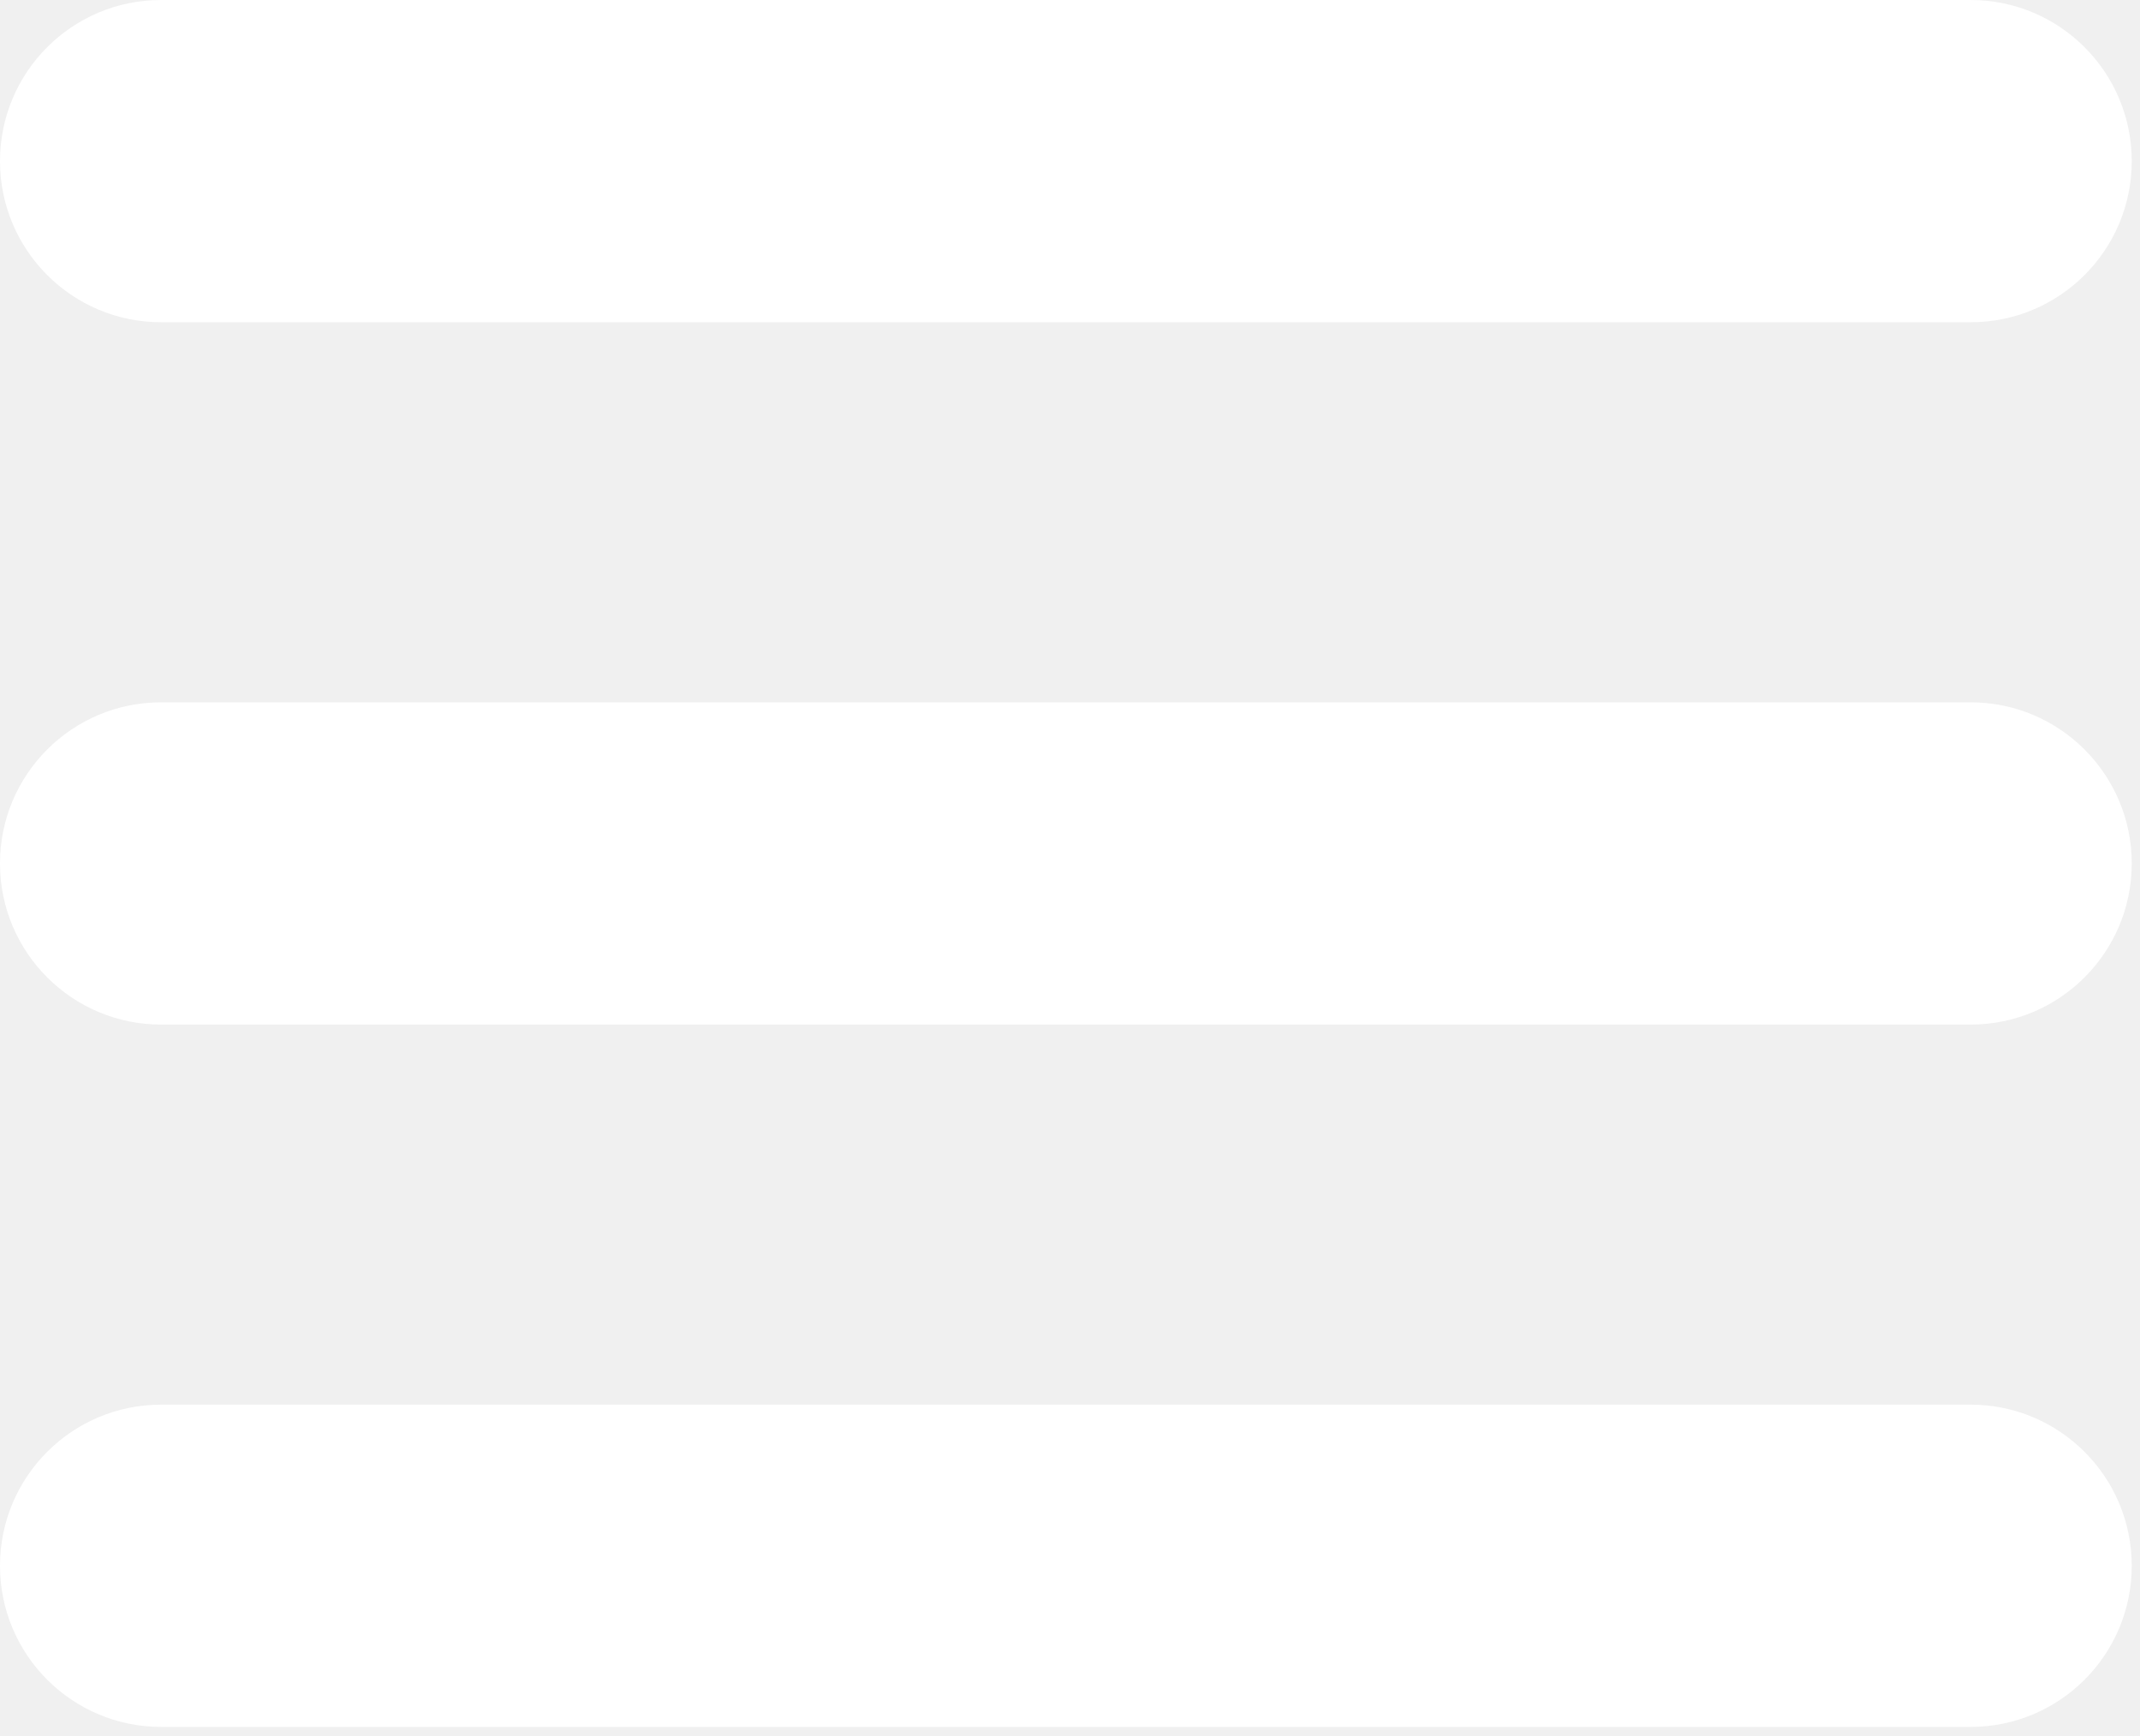
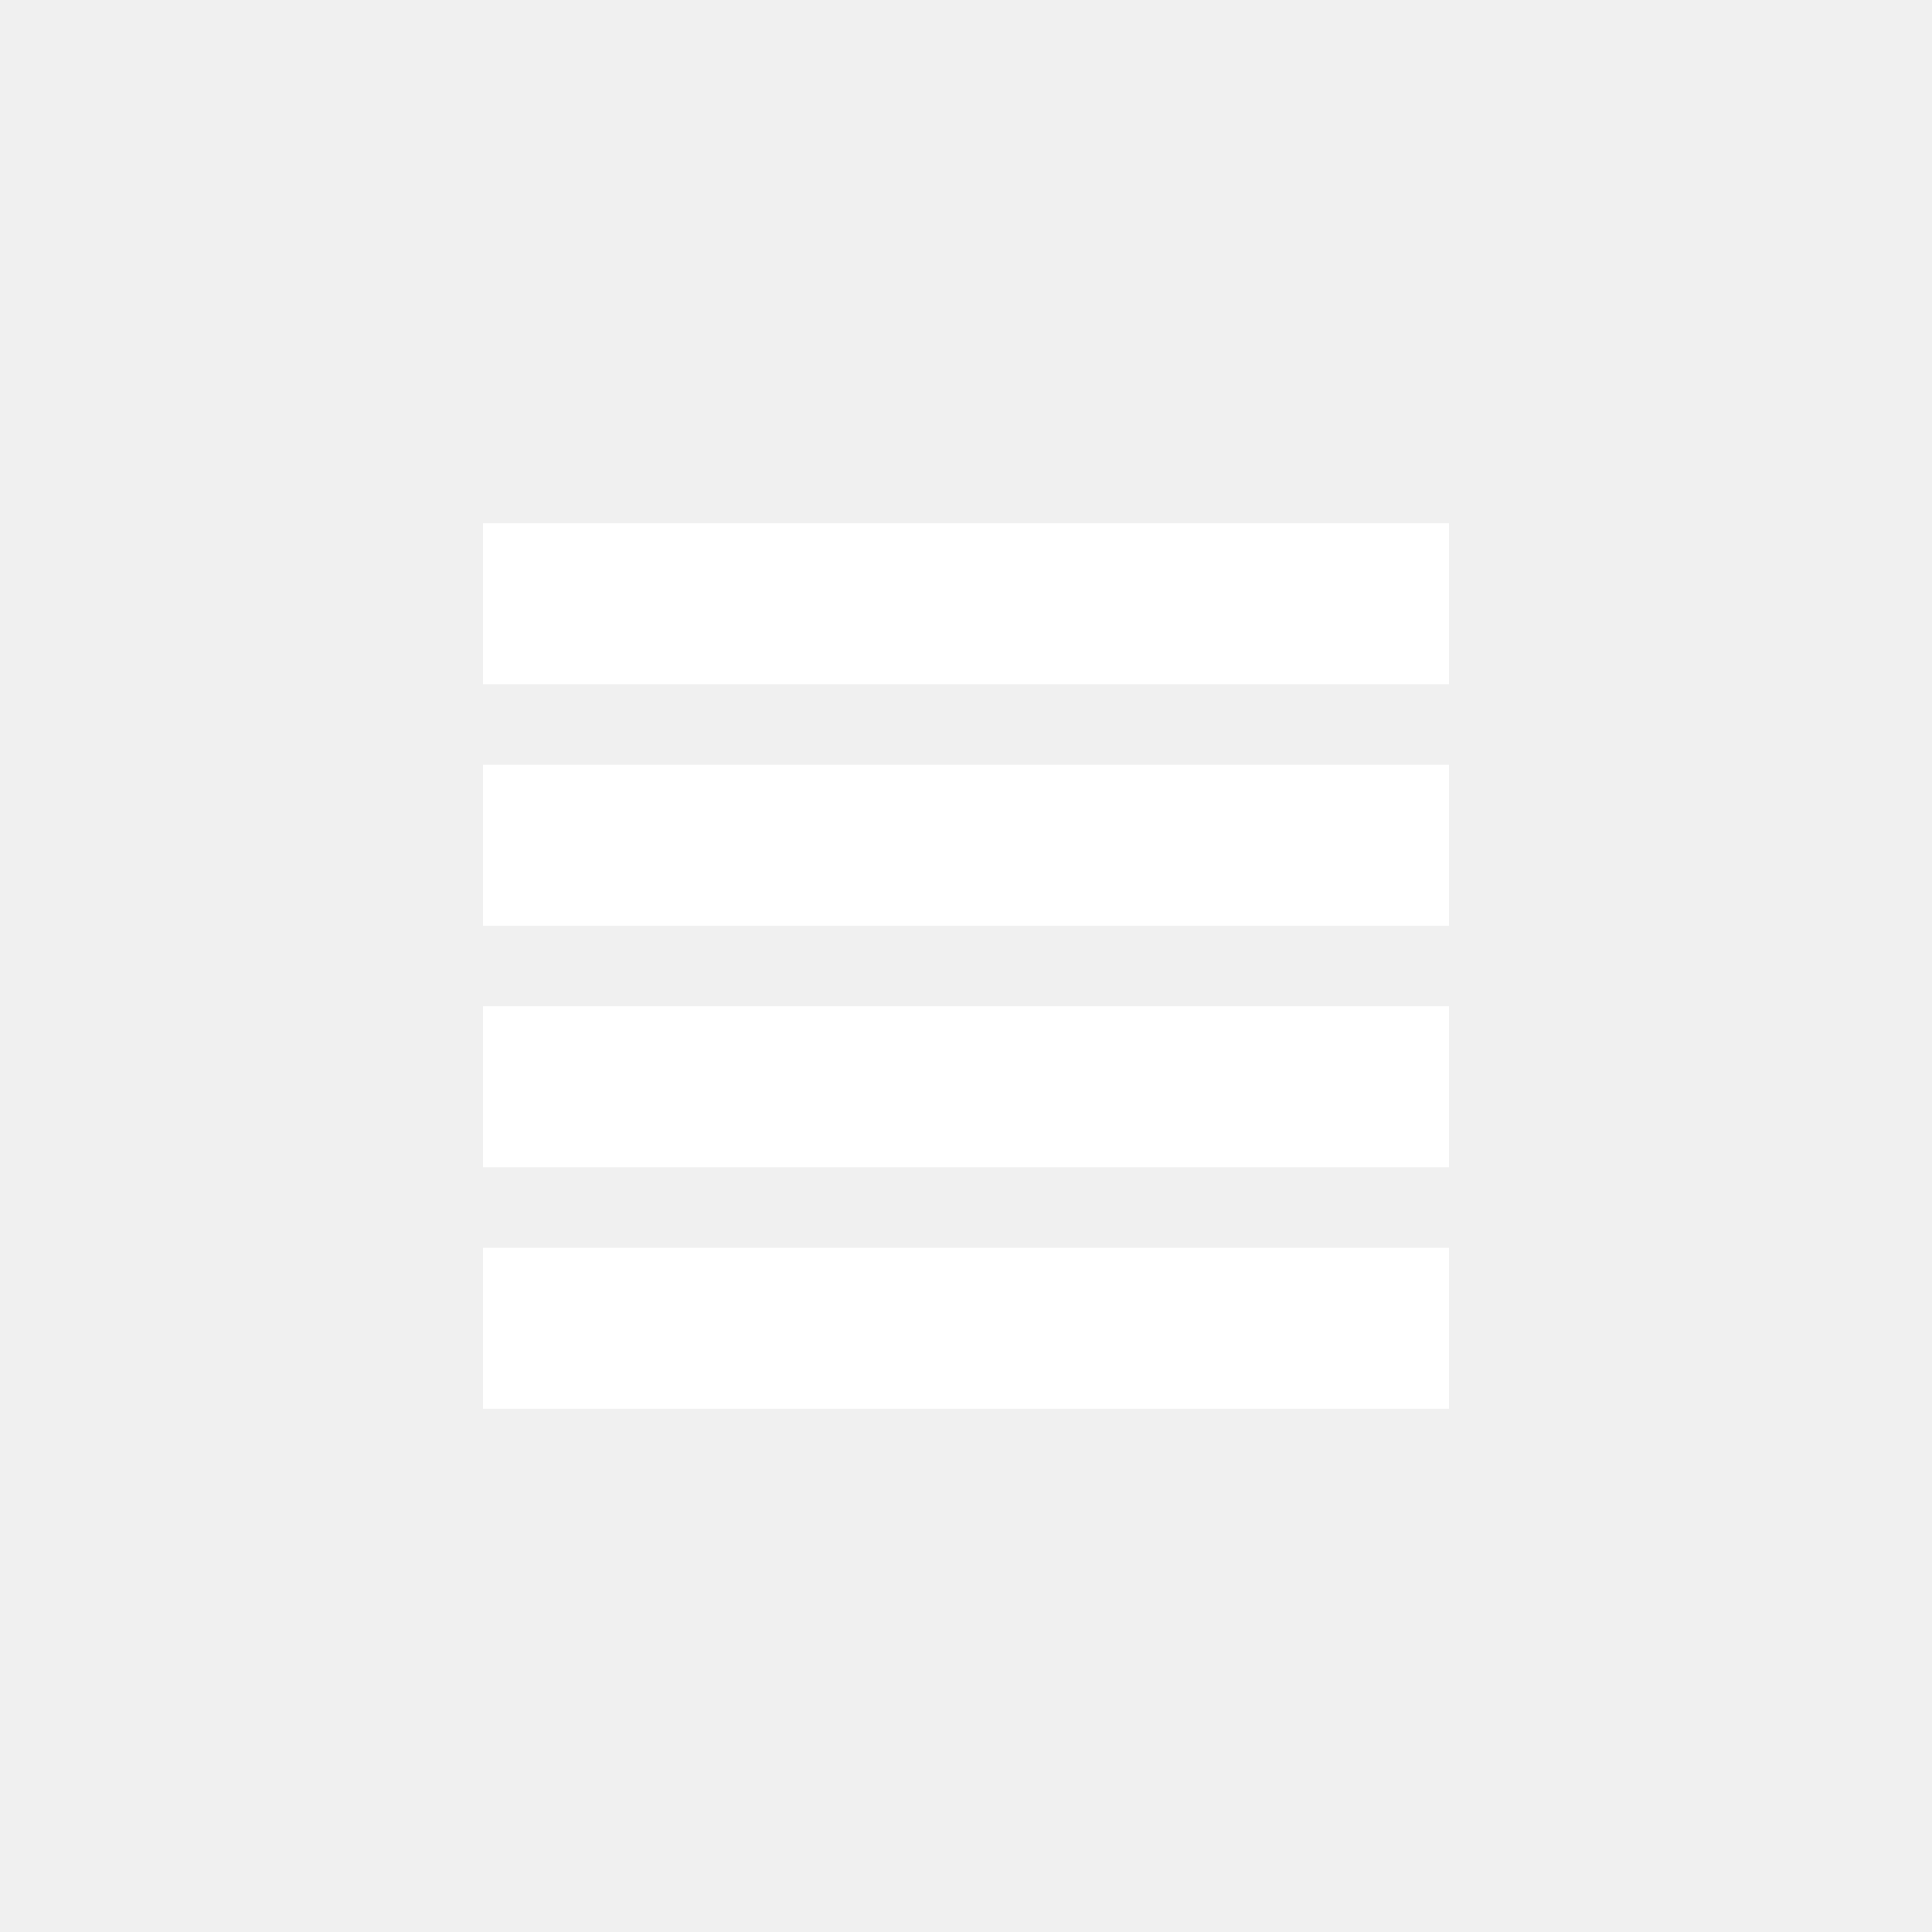
- <svg xmlns="http://www.w3.org/2000/svg" width="259px" height="210px" viewBox="0 0 259 210" version="1.1">
-   <description>Created with Sketch (http://www.bohemiancoding.com/sketch)</description>
-   <defs />
-   <g id="Page 1" stroke="none" stroke-width="1" fill="none" fill-rule="evenodd">
-     <path d="M19.498,0 C8.729,0 0,8.728 0,19.5 L0,19.5 C0,30.27 8.732,39 19.498,39 L238.502,39 C249.271,39 258,30.272 258,19.5 L258,19.5 C258,8.73 249.268,0 238.502,0 L19.498,0 Z M19.498,0" id="Rectangle 1" fill="#FFFFFF" />
-     <path d="M19.498,85 C8.729,85 0,93.728 0,104.5 L0,104.5 C0,115.27 8.732,124 19.498,124 L238.502,124 C249.271,124 258,115.272 258,104.5 L258,104.5 C258,93.73 249.268,85 238.502,85 L19.498,85 Z M19.498,85" id="Rectangle 1 copy" fill="#FFFFFF" />
-     <path d="M19.498,170 C8.729,170 0,178.728 0,189.5 L0,189.5 C0,200.27 8.732,209 19.498,209 L238.502,209 C249.271,209 258,200.272 258,189.5 L258,189.5 C258,178.73 249.268,170 238.502,170 L19.498,170 Z M19.498,170" id="Rectangle 1 copy 2" fill="#FFFFFF" />
-   </g>
+ <svg xmlns="http://www.w3.org/2000/svg" version="1.1" baseProfile="full" width="76" height="76" viewBox="0 0 76.00 76.00" enable-background="new 0 0 76.00 76.00" xml:space="preserve">
+   <path fill="white" fill-opacity="1" stroke-width="0.2" stroke-linejoin="round" d="M 19,20.583L 57,20.583L 57,26.917L 19,26.917L 19,20.583 Z M 19,30.083L 57,30.083L 57,36.417L 19,36.417L 19,30.083 Z M 19,39.583L 57,39.583L 57,45.917L 19,45.917L 19,39.583 Z M 19,49.083L 57,49.083L 57,55.417L 19,55.417L 19,49.083 Z " />
</svg>
